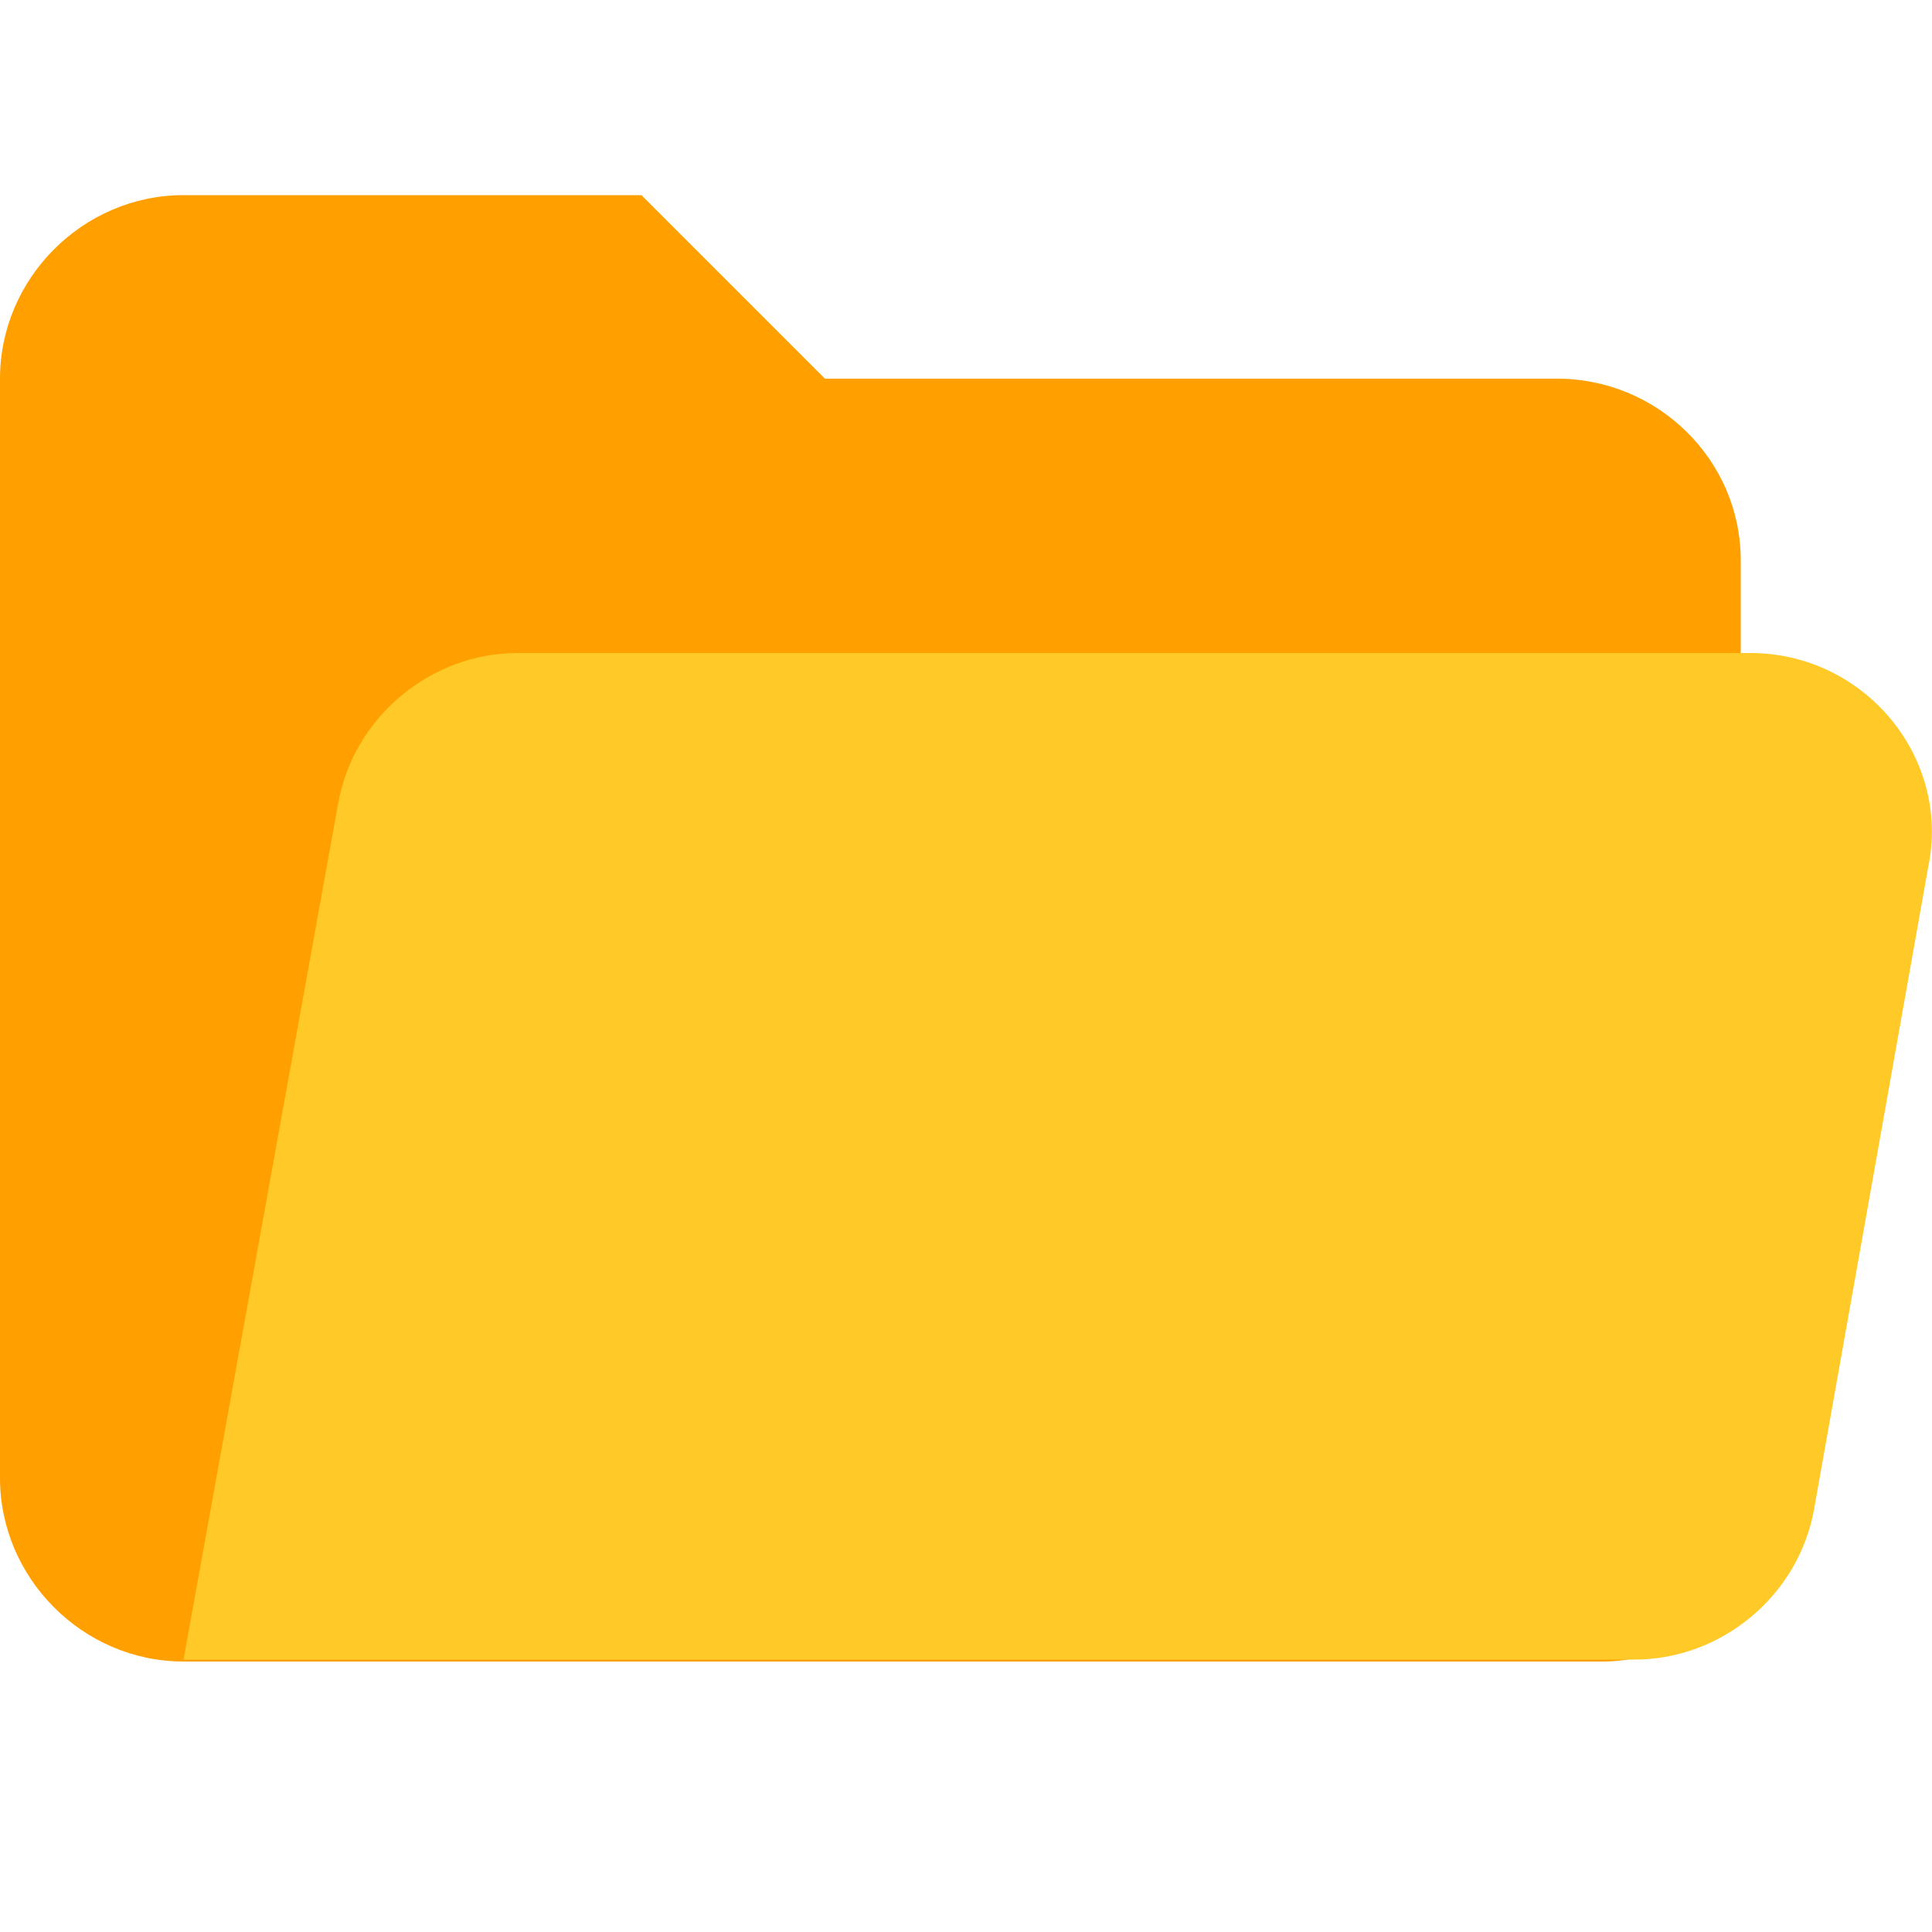
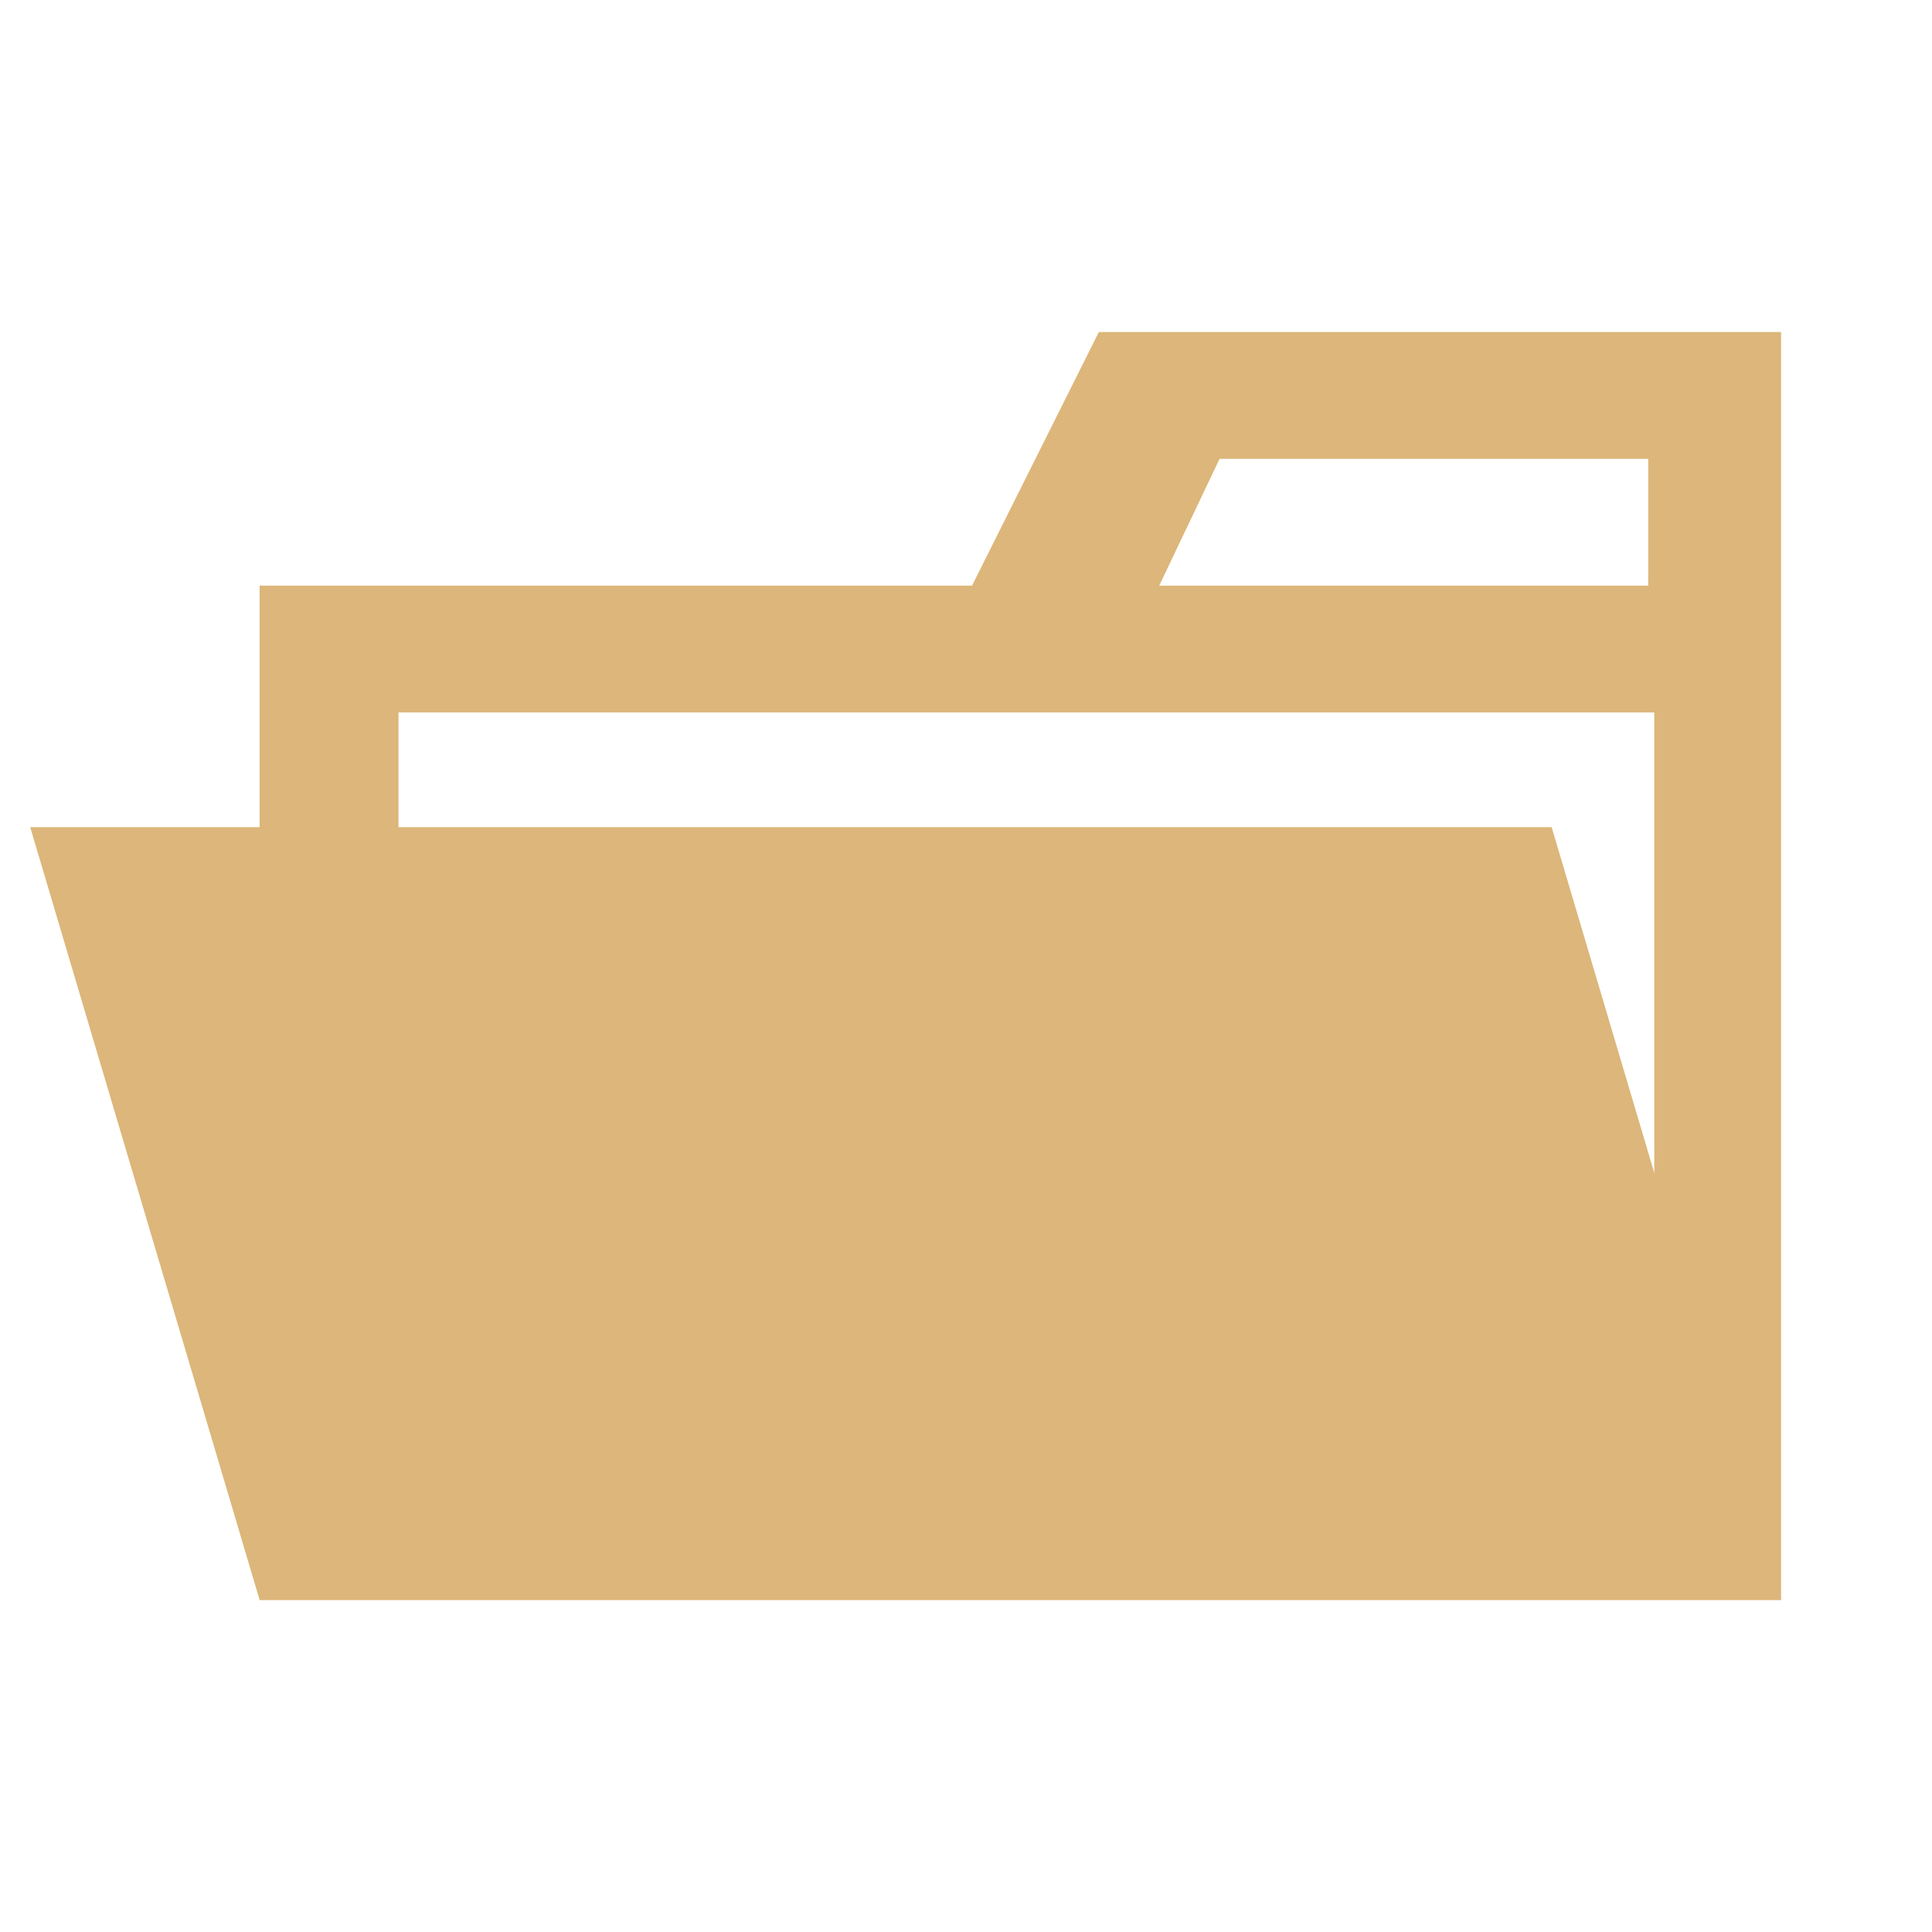
- <svg xmlns="http://www.w3.org/2000/svg" viewBox="0 0 100 100">
-   <path d="M80.6 19.6H42.7l-9.5-9.5H9.5c-5.2 0-9.5 4.3-9.5 9.5v56.9C0 81.7 4.3 86 9.5 86H83c4 0 7.1-3.1 7.1-7.1V29c0-5.2-4.3-9.4-9.5-9.4z" fill="#ffa000" />
-   <path d="M90.6 33.8H26.8c-4.5 0-8.5 3.3-9.3 7.8l-8 44.3h75.1c4.5 0 8.5-3.3 9.3-7.8l5.9-33.2c1.2-5.7-3.3-11.1-9.2-11.1z" fill="#ffca28" />
+ <svg xmlns="http://www.w3.org/2000/svg" viewBox="0 0 32 32">
+   <path d="M27.4,5.5H18.2L16.1,9.7H4.3V26.5H29.5V5.5Zm0,18.7H6.6V11.8H27.4Zm0-14.5H19.2l1-2.1h7.1V9.7Z" style="fill:#dcb67a" />
+   <polygon points="25.7 13.7 0.5 13.7 4.3 26.5 29.5 26.5 25.7 13.7" style="fill:#dcb67a" />
</svg>
